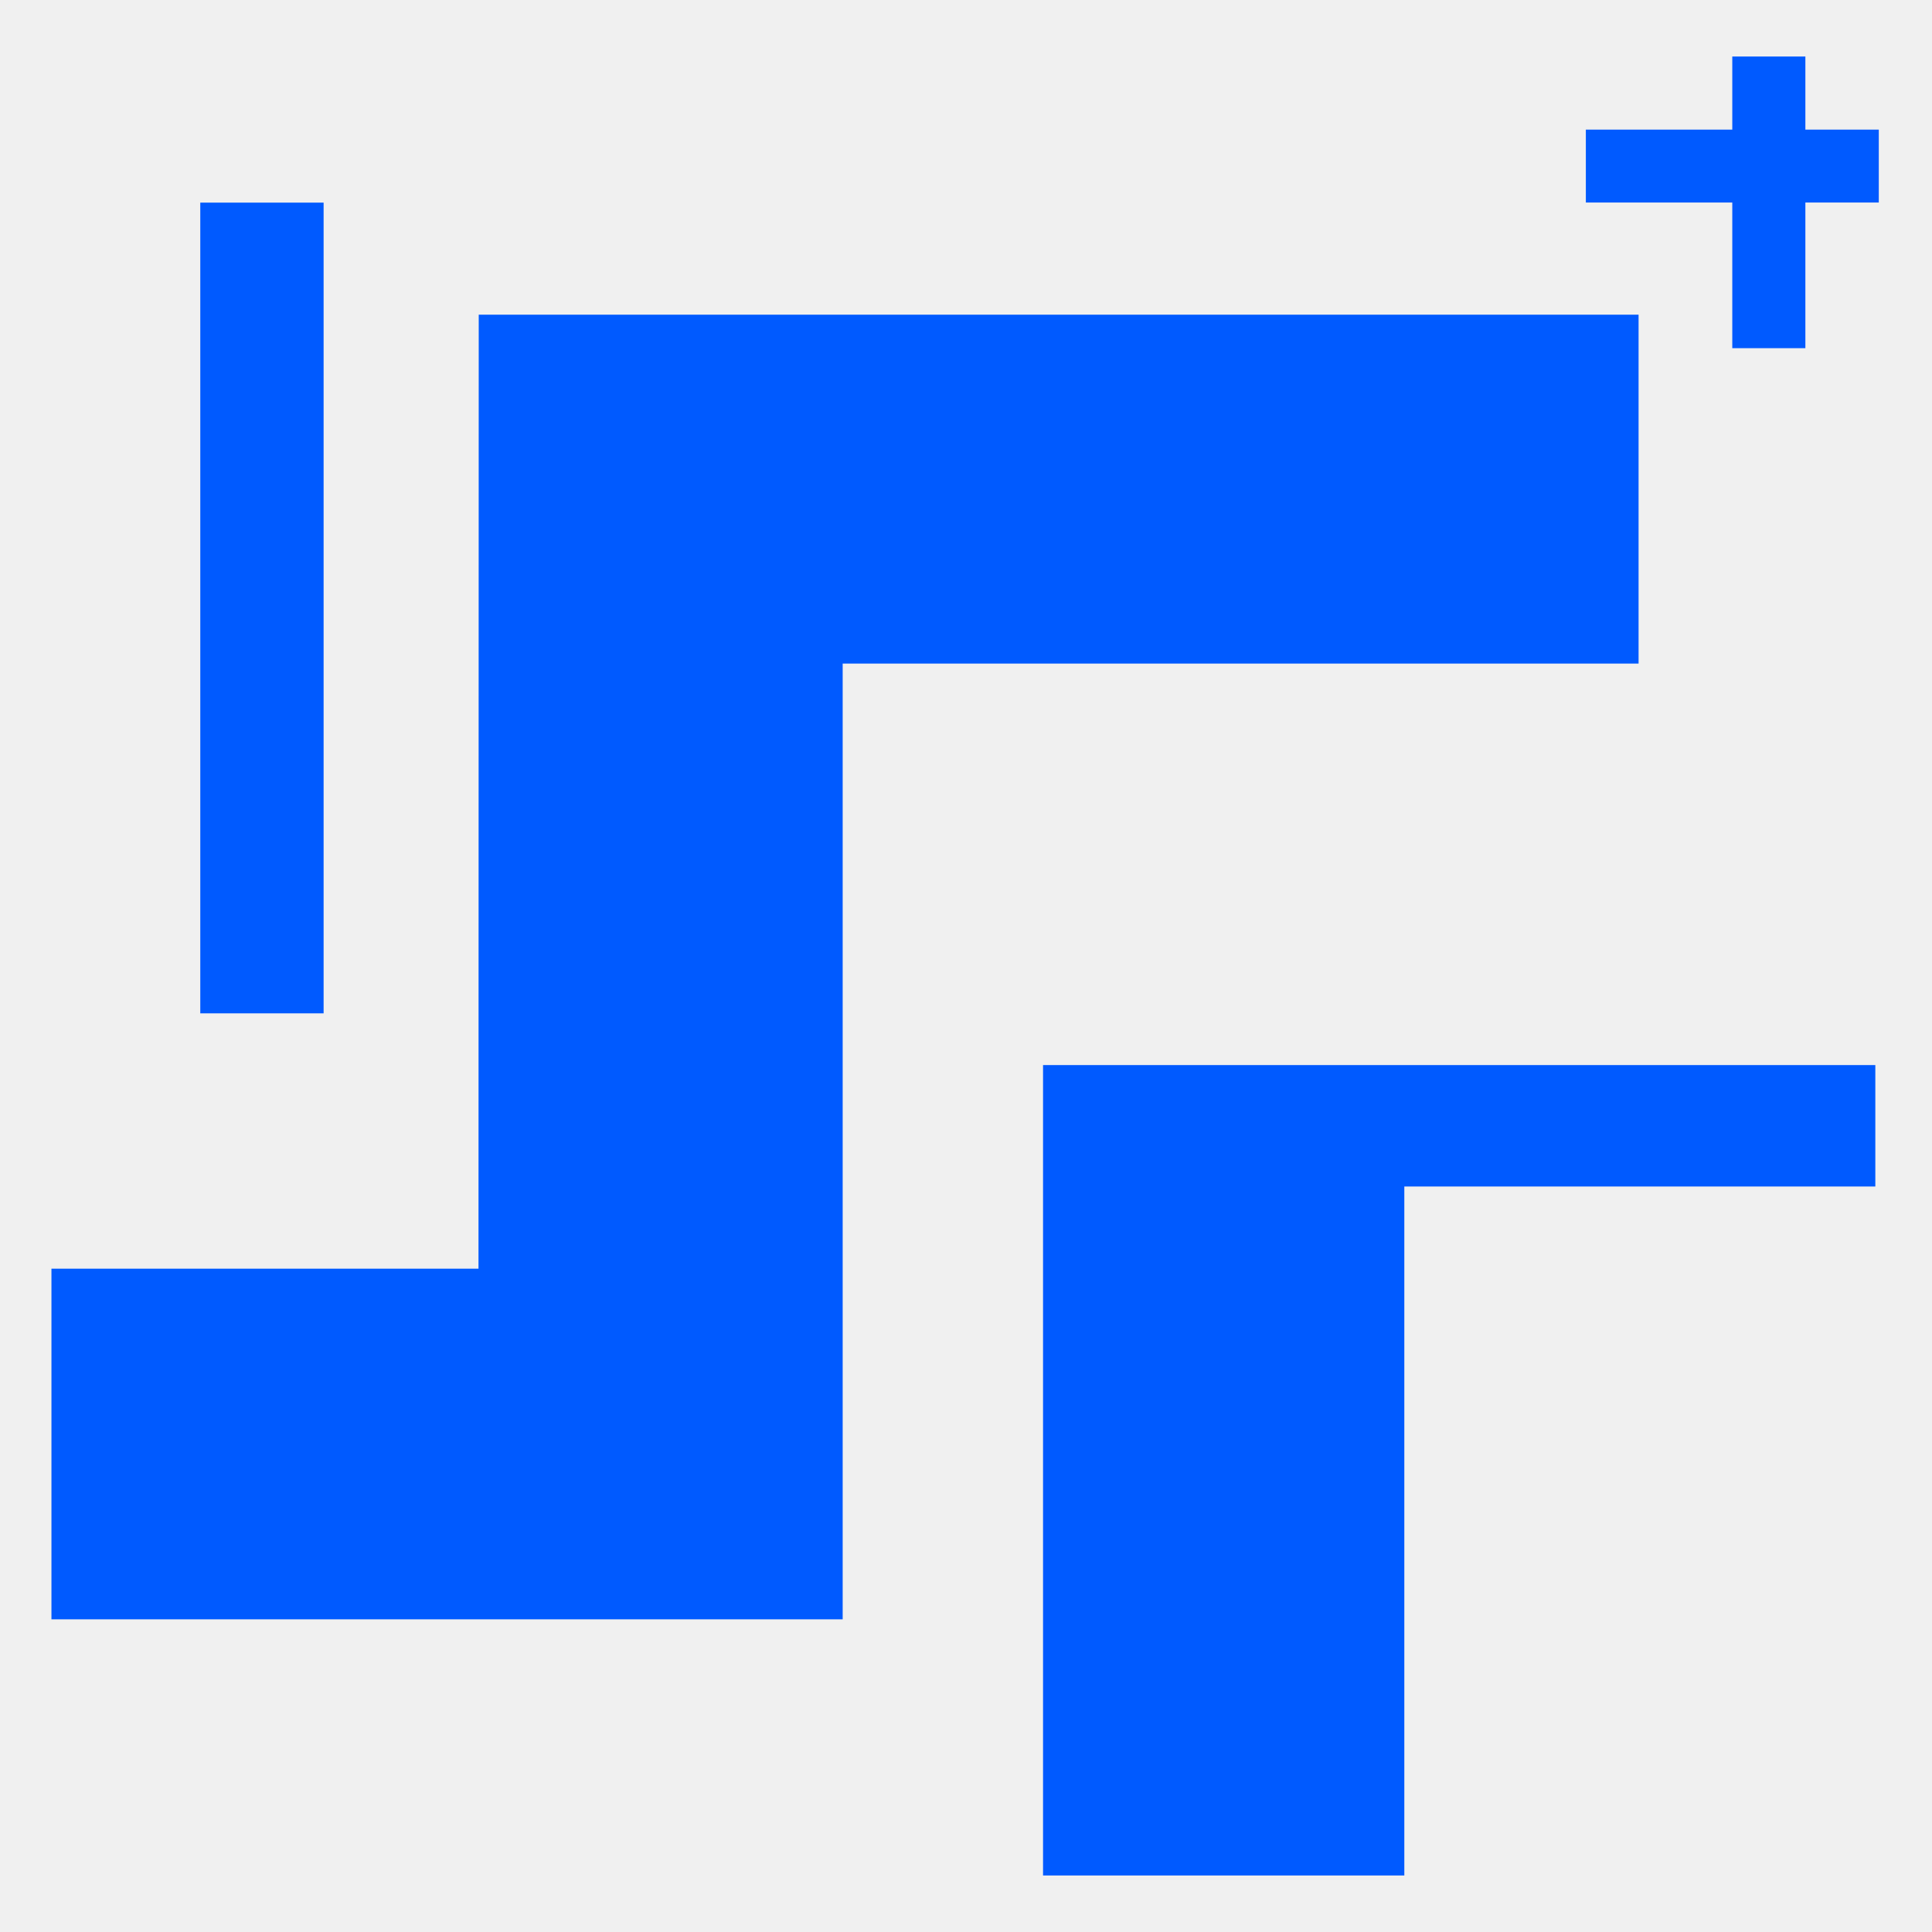
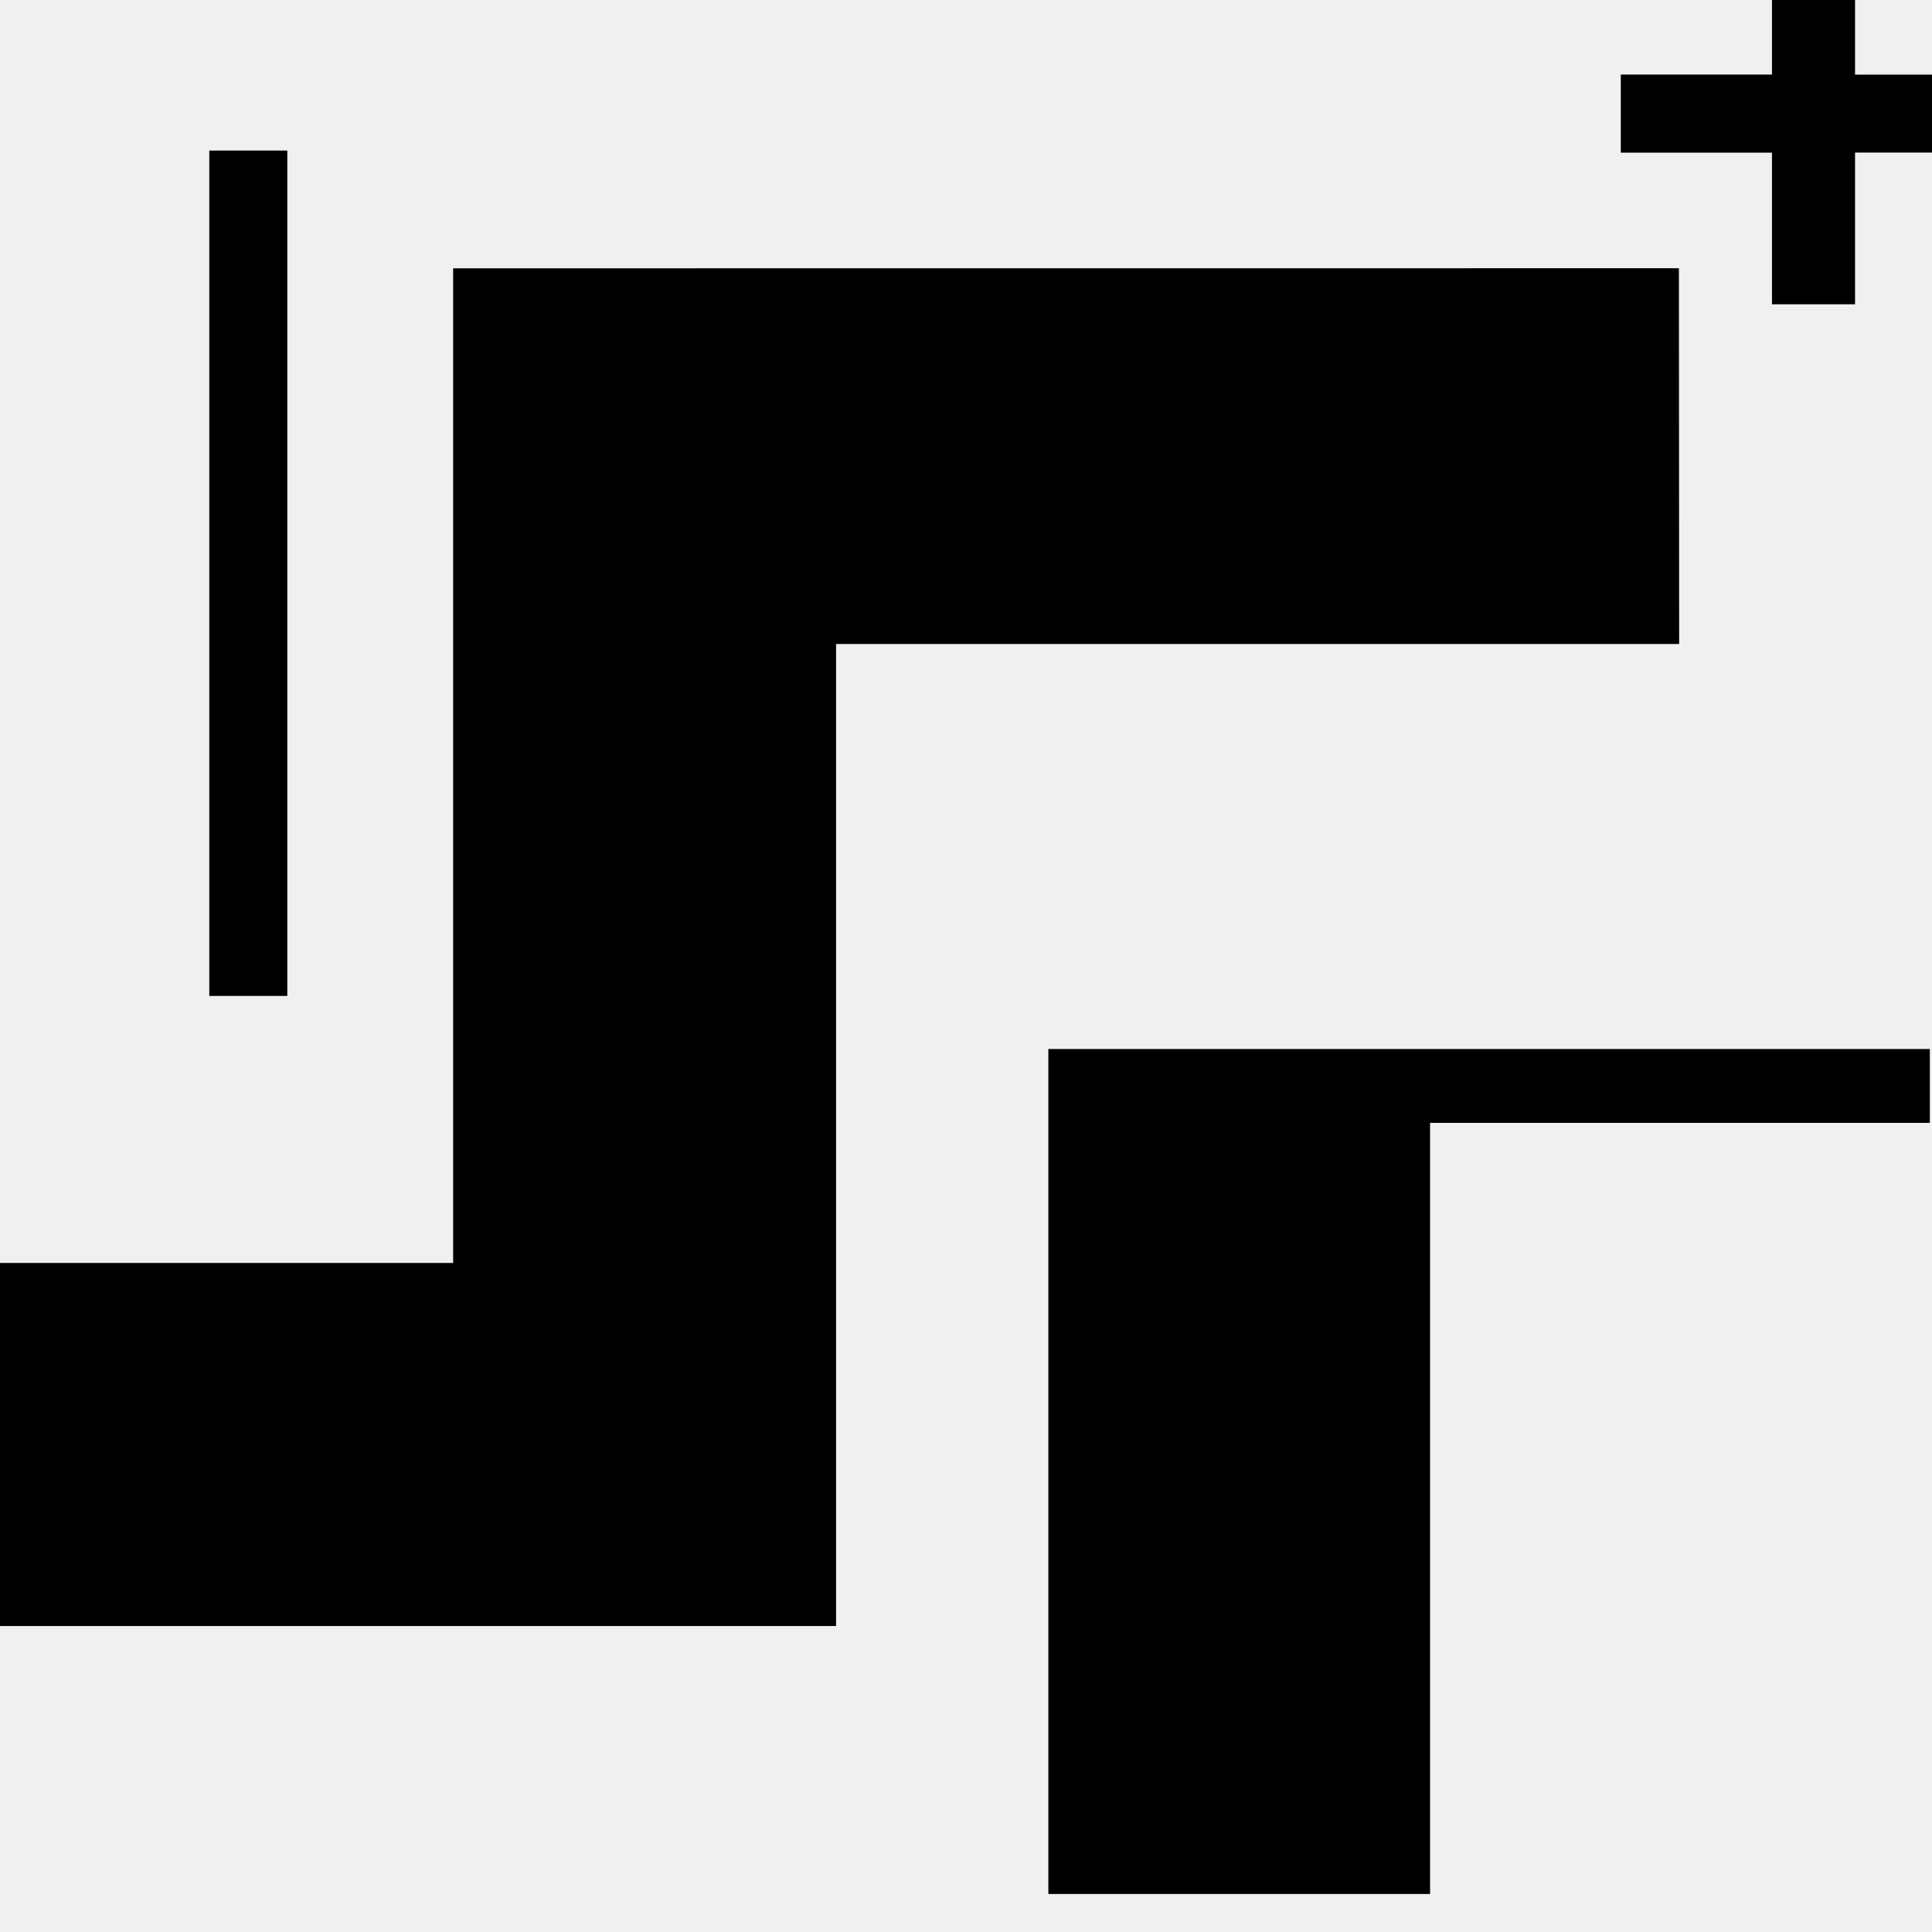
- <svg xmlns="http://www.w3.org/2000/svg" width="24" height="24" viewBox="0 0 24 24" fill="none">
-   <g clip-path="url(#clip0_10683_3111)">
-     <path d="M23.296 14.739H17.445V23.298H12.957V13.231H23.296V14.739ZM20.355 8.243H10.468V20.116H0.639V15.76H5.944L5.947 3.909H20.355V8.243ZM4.02 12.588H2.488V2.517H4.02V12.588ZM22.427 1.61H23.339V2.516H22.427V4.325H21.519V2.516H19.7V1.61H21.519V0.702H22.427V1.61Z" fill="#005AFF" />
-   </g>
-   <defs>
-     <clipPath id="clip0_10683_3111">
-       <rect width="24" height="24" fill="white" />
-     </clipPath>
-   </defs>
+ <svg xmlns="http://www.w3.org/2000/svg" fill="currentColor" fill-rule="evenodd" height="1em" style="flex:none;line-height:1" viewBox="0 0 24 24" width="1em">
+   <path d="M22.012 0h1.032v.927H24v.968h-.956V3.78h-1.032V1.896h-1.878v-.97h1.878V0zM2.6 12.371V1.87h.969v10.502h-.97zm10.423.66h10.95v.918h-6.208v9.579h-4.742V13.03zM5.629 3.333v12.356H0v4.51h10.386V8L20.859 8l-.003-4.668-15.227.001z" />
</svg>
